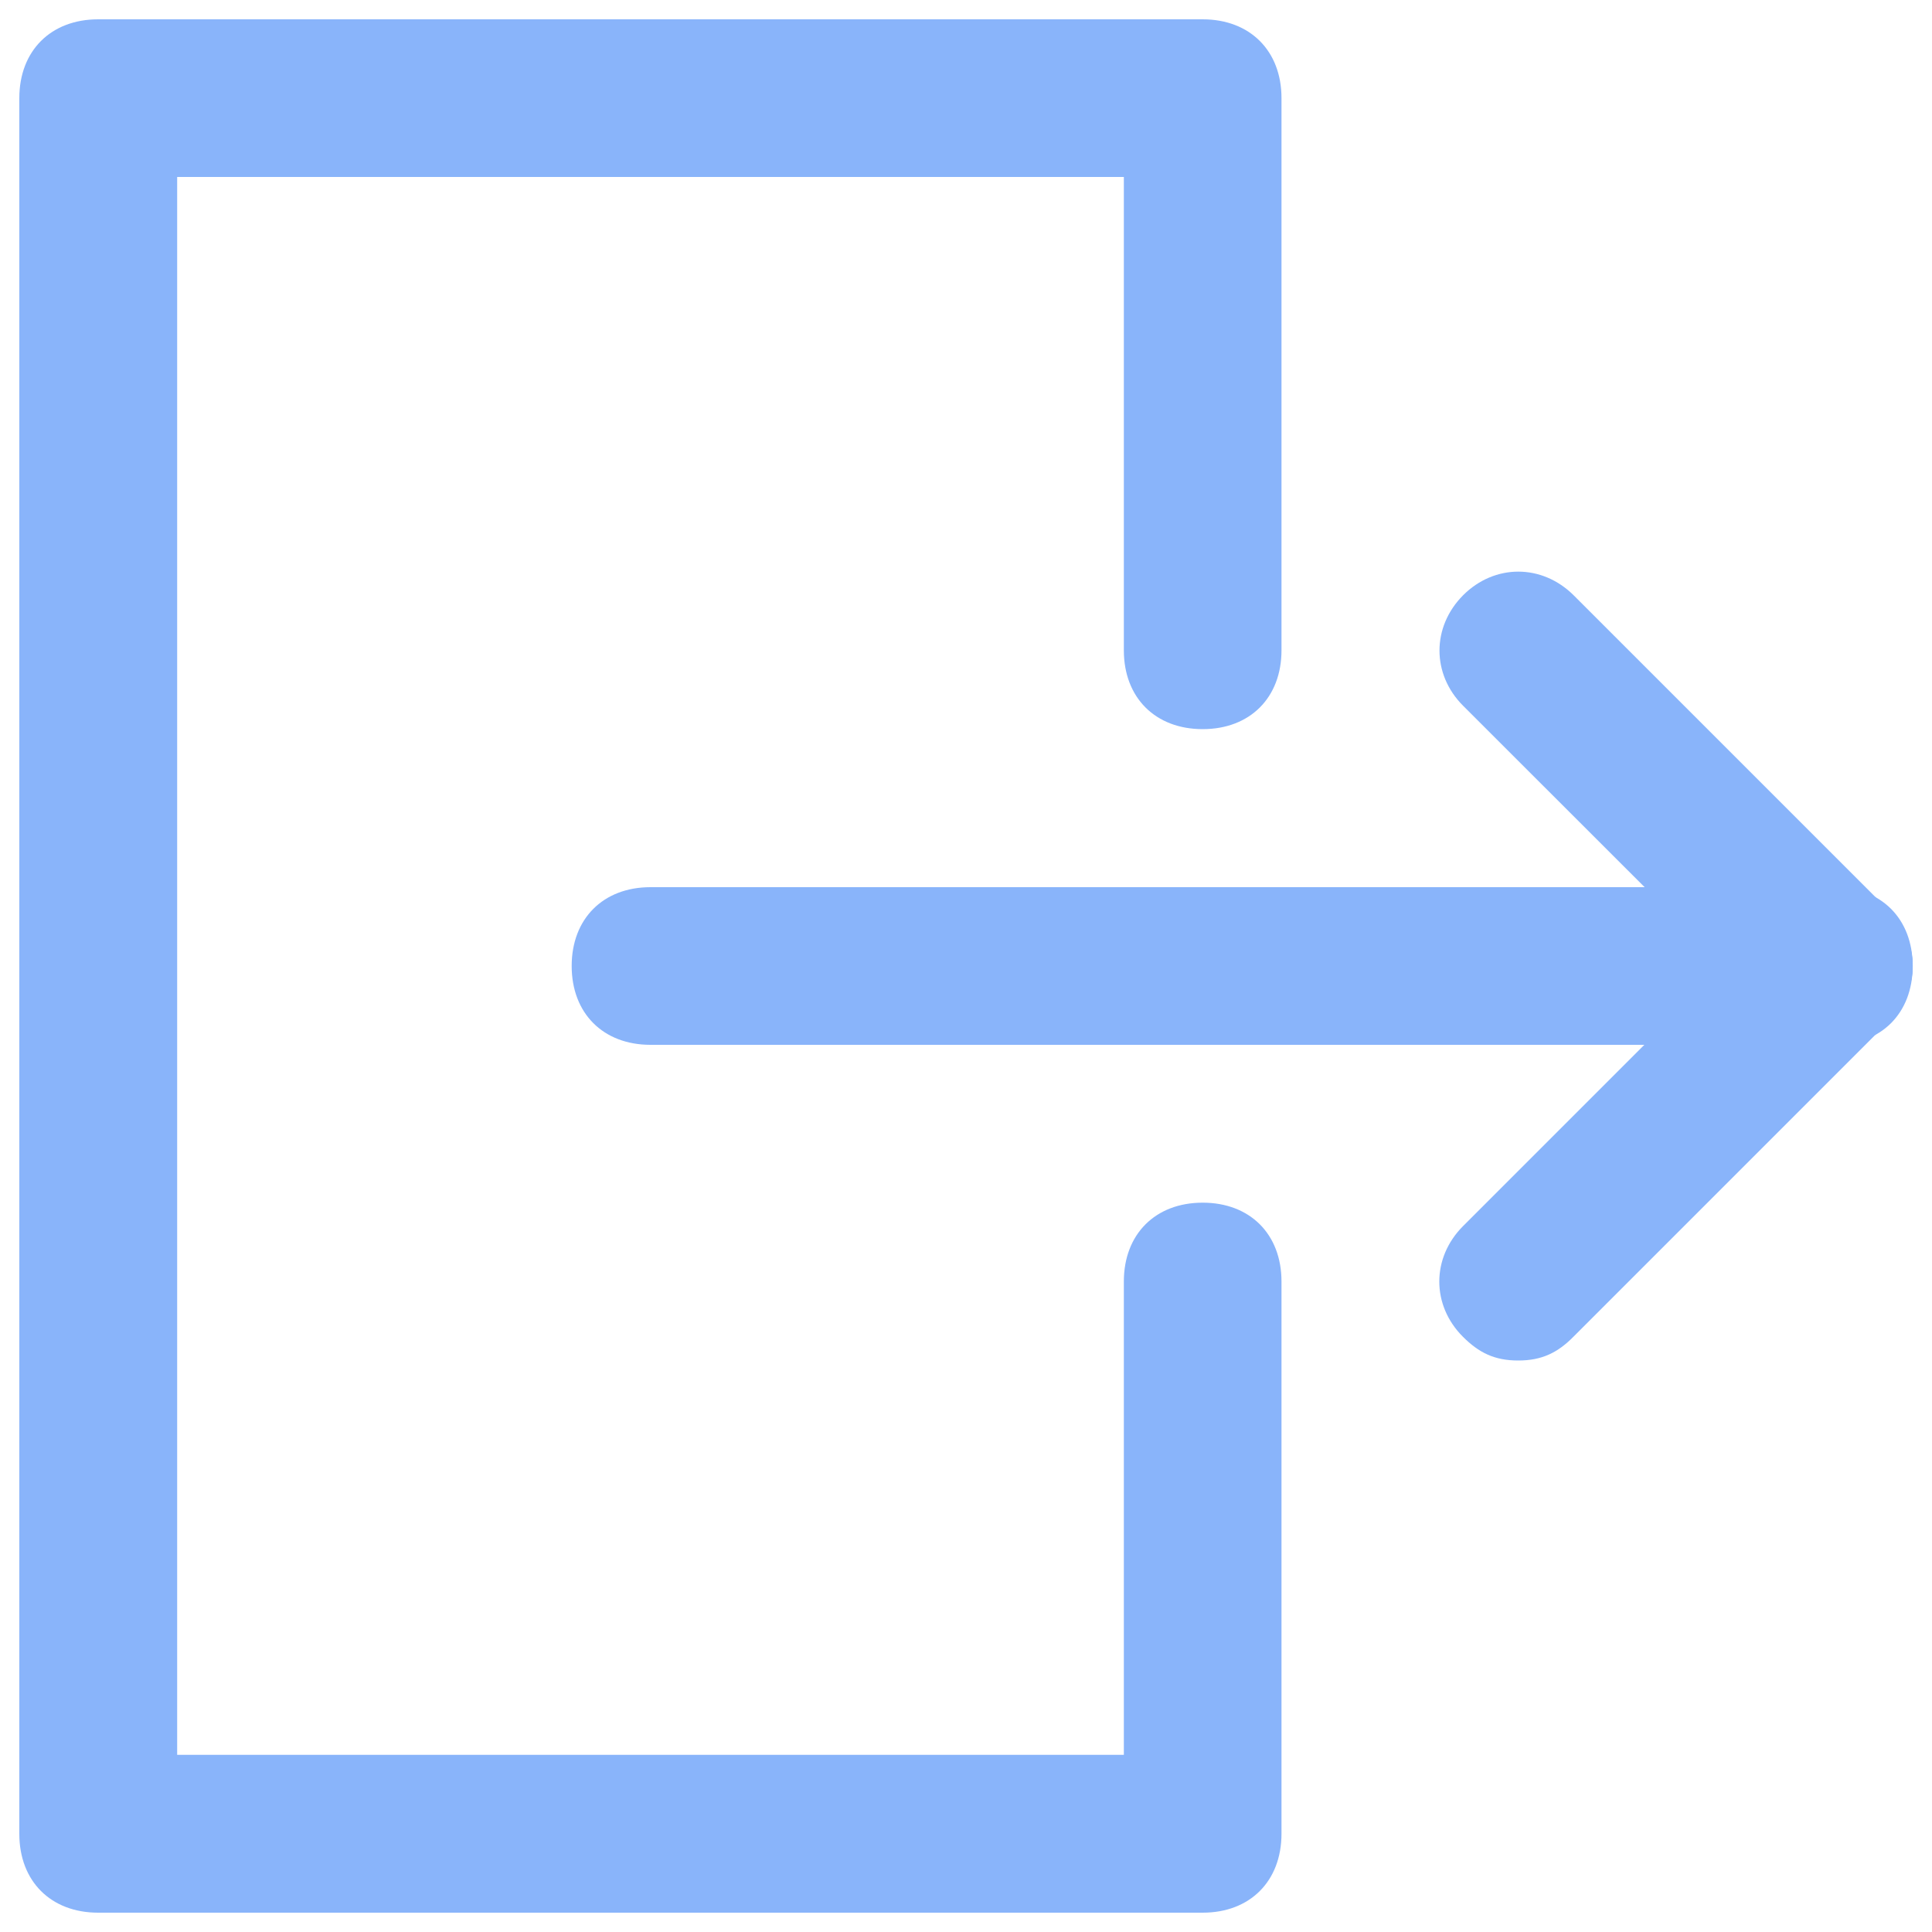
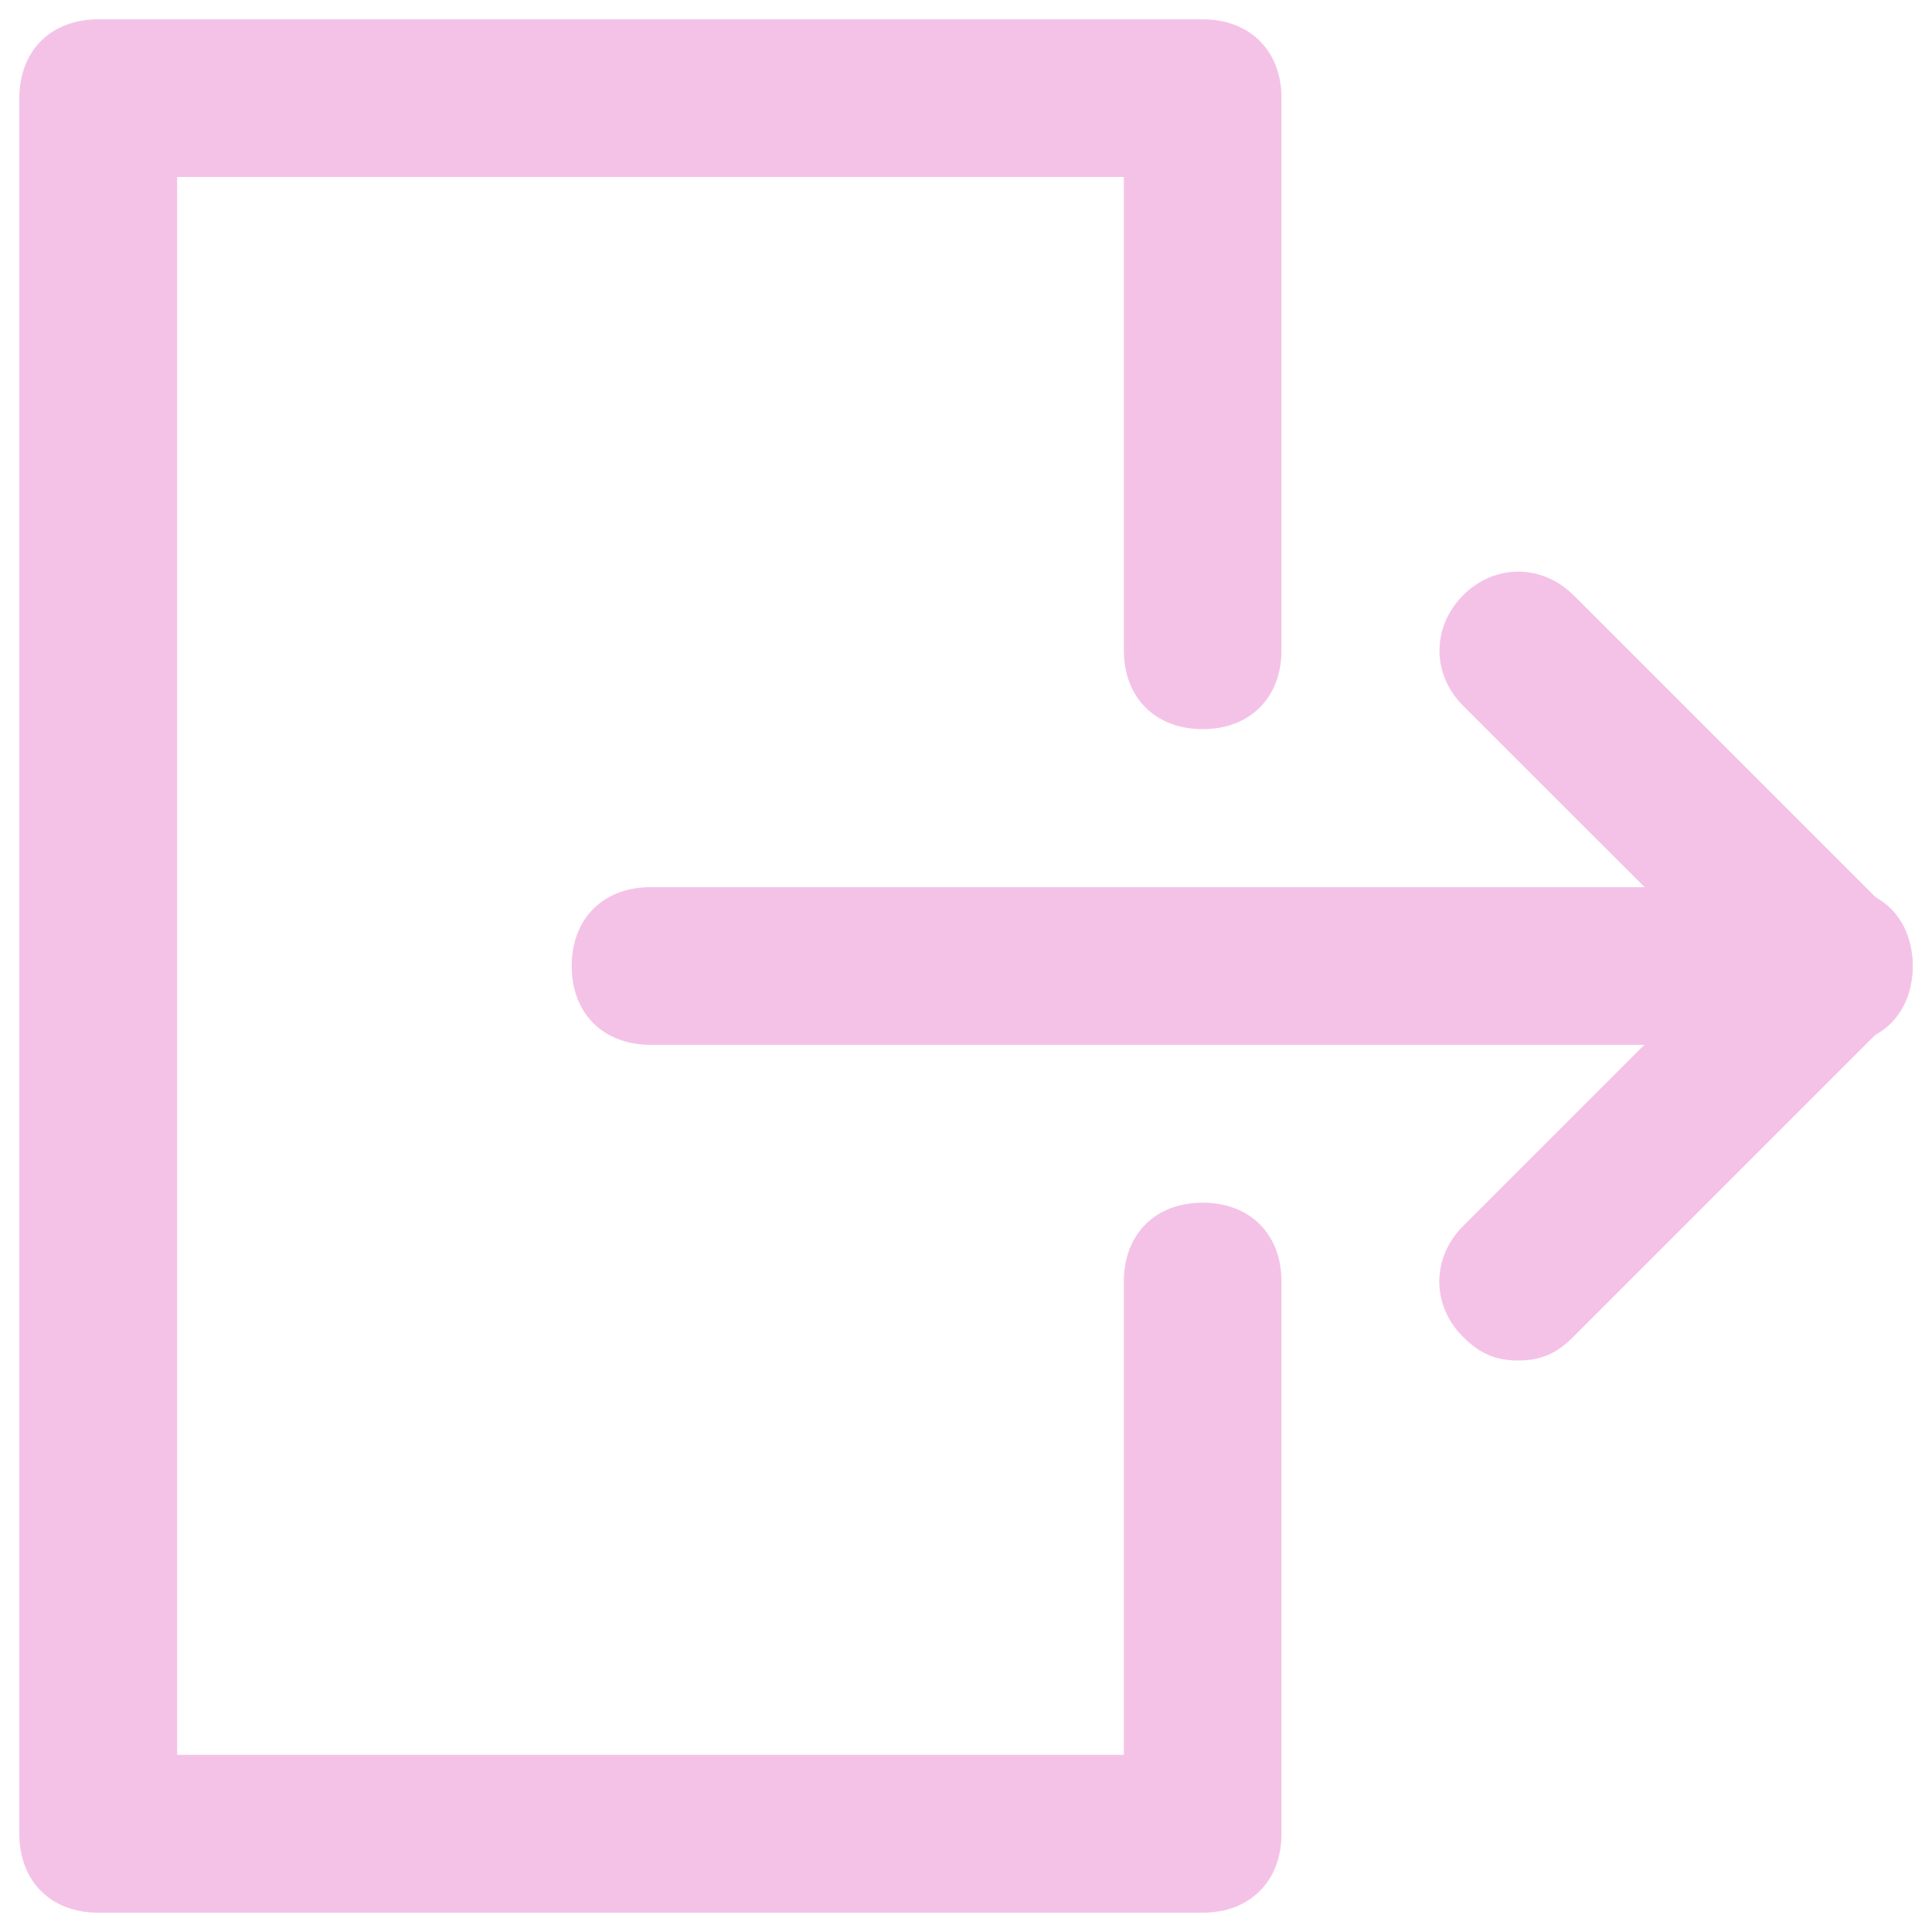
- <svg xmlns="http://www.w3.org/2000/svg" fill="#89b4fa" version="1.1" x="0px" y="0px" viewBox="0 0 1000 1000" enable-background="new 0 0 1000 1000" xml:space="preserve">
+ <svg xmlns="http://www.w3.org/2000/svg" fill="#f5c2e7" version="1.1" x="0px" y="0px" viewBox="0 0 1000 1000" enable-background="new 0 0 1000 1000" xml:space="preserve">
  <g>
    <path d="M622.5,990H50.8C26.3,990,10,973.7,10,949.2V50.8C10,26.3,26.3,10,50.8,10h571.7c24.5,0,40.8,16.3,40.8,40.8v285.8c0,24.5-16.3,40.8-40.8,40.8s-40.8-16.3-40.8-40.8v-245h-490v816.7h490v-245c0-24.5,16.3-40.8,40.8-40.8s40.8,16.3,40.8,40.8v285.8C663.3,973.7,647,990,622.5,990z" />
    <path d="M949.2,540.8H336.7c-24.5,0-40.8-16.3-40.8-40.8c0-24.5,16.3-40.8,40.8-40.8h612.5c24.5,0,40.8,16.3,40.8,40.8C990,524.5,973.7,540.8,949.2,540.8z" />
    <path d="M949.2,540.8c-12.3,0-20.4-4.1-28.6-12.3L757.3,365.3c-16.3-16.3-16.3-40.8,0-57.2c16.3-16.3,40.8-16.3,57.2,0l163.3,163.3c16.3,16.3,16.3,40.8,0,57.2C969.6,536.8,961.4,540.8,949.2,540.8z" />
    <path d="M785.8,704.2c-12.3,0-20.4-4.1-28.6-12.3c-16.3-16.3-16.3-40.8,0-57.2l163.3-163.3c16.3-16.3,40.8-16.3,57.2,0c16.3,16.3,16.3,40.8,0,57.2L814.4,691.9C806.3,700.1,798.1,704.2,785.8,704.2z" />
  </g>
</svg>
